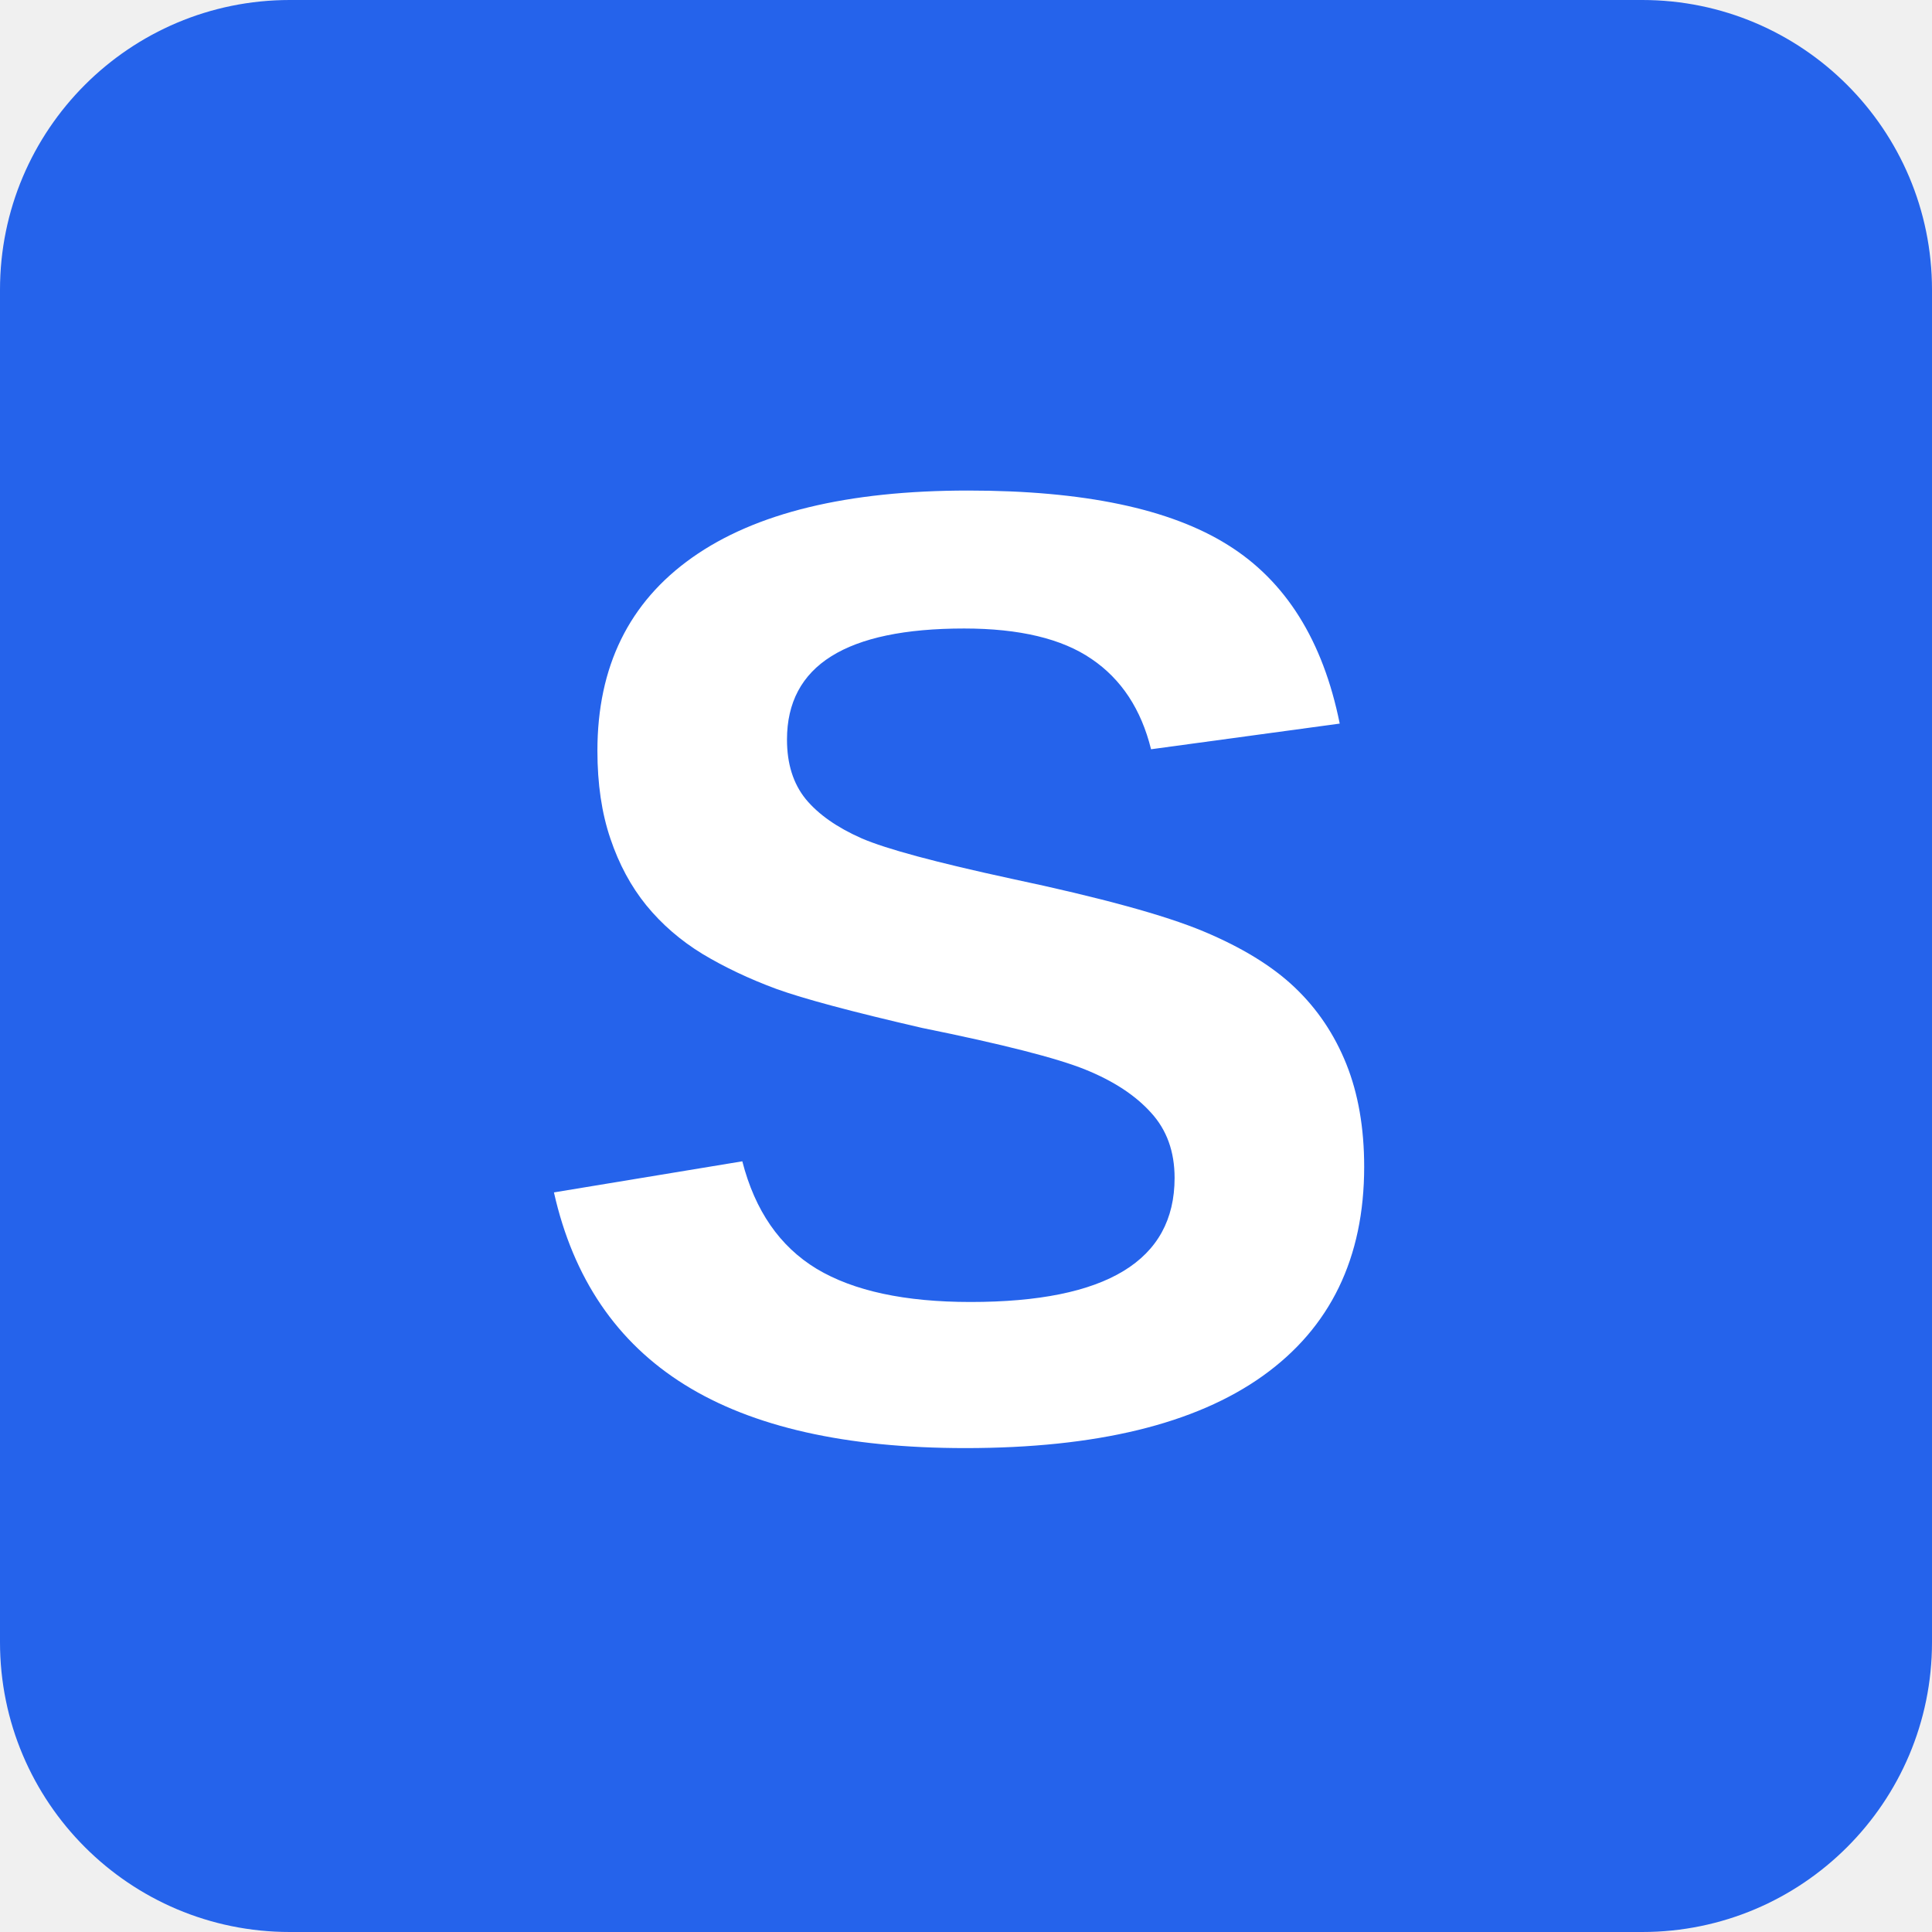
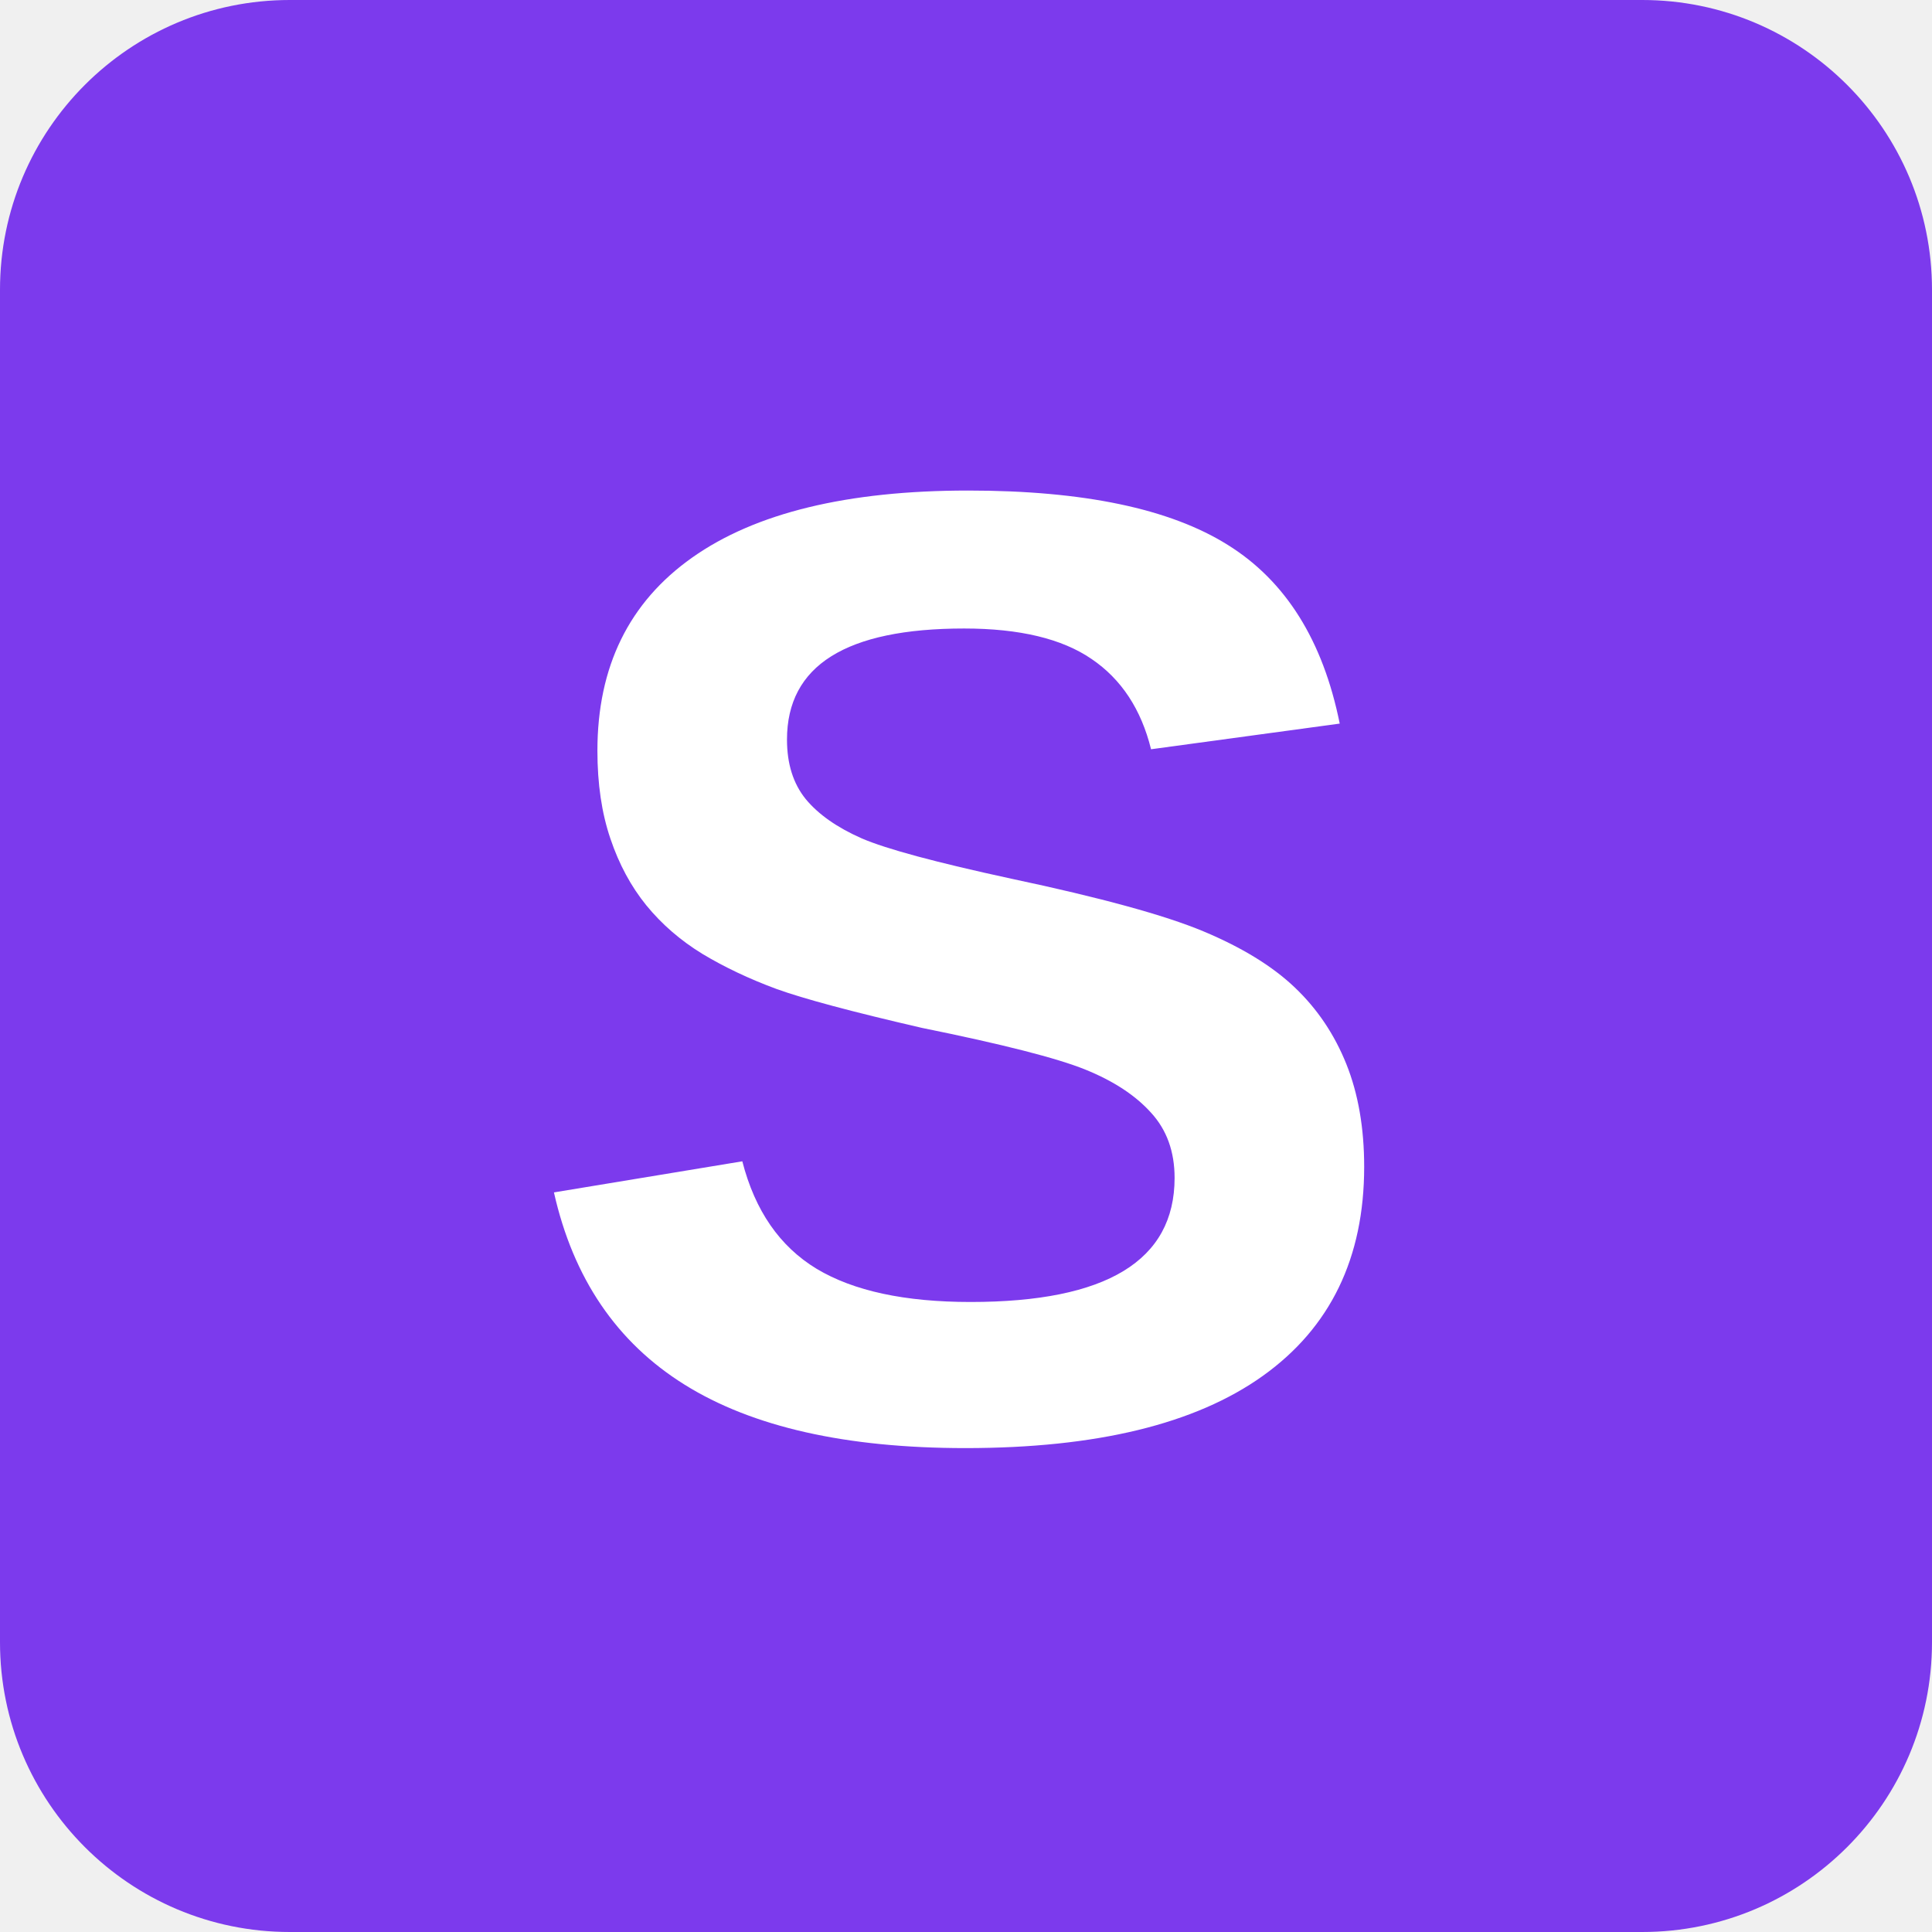
<svg xmlns="http://www.w3.org/2000/svg" viewBox="0 0 100 100">
-   <rect width="100" height="100" fill="#2563eb" rx="15" />
+   <rect width="100" height="100" fill="#7c3aed" rx="15" />
  <text x="50" y="50" font-family="Arial, sans-serif" font-size="70" font-weight="bold" fill="white" text-anchor="middle" dominant-baseline="central">S</text>
</svg>
